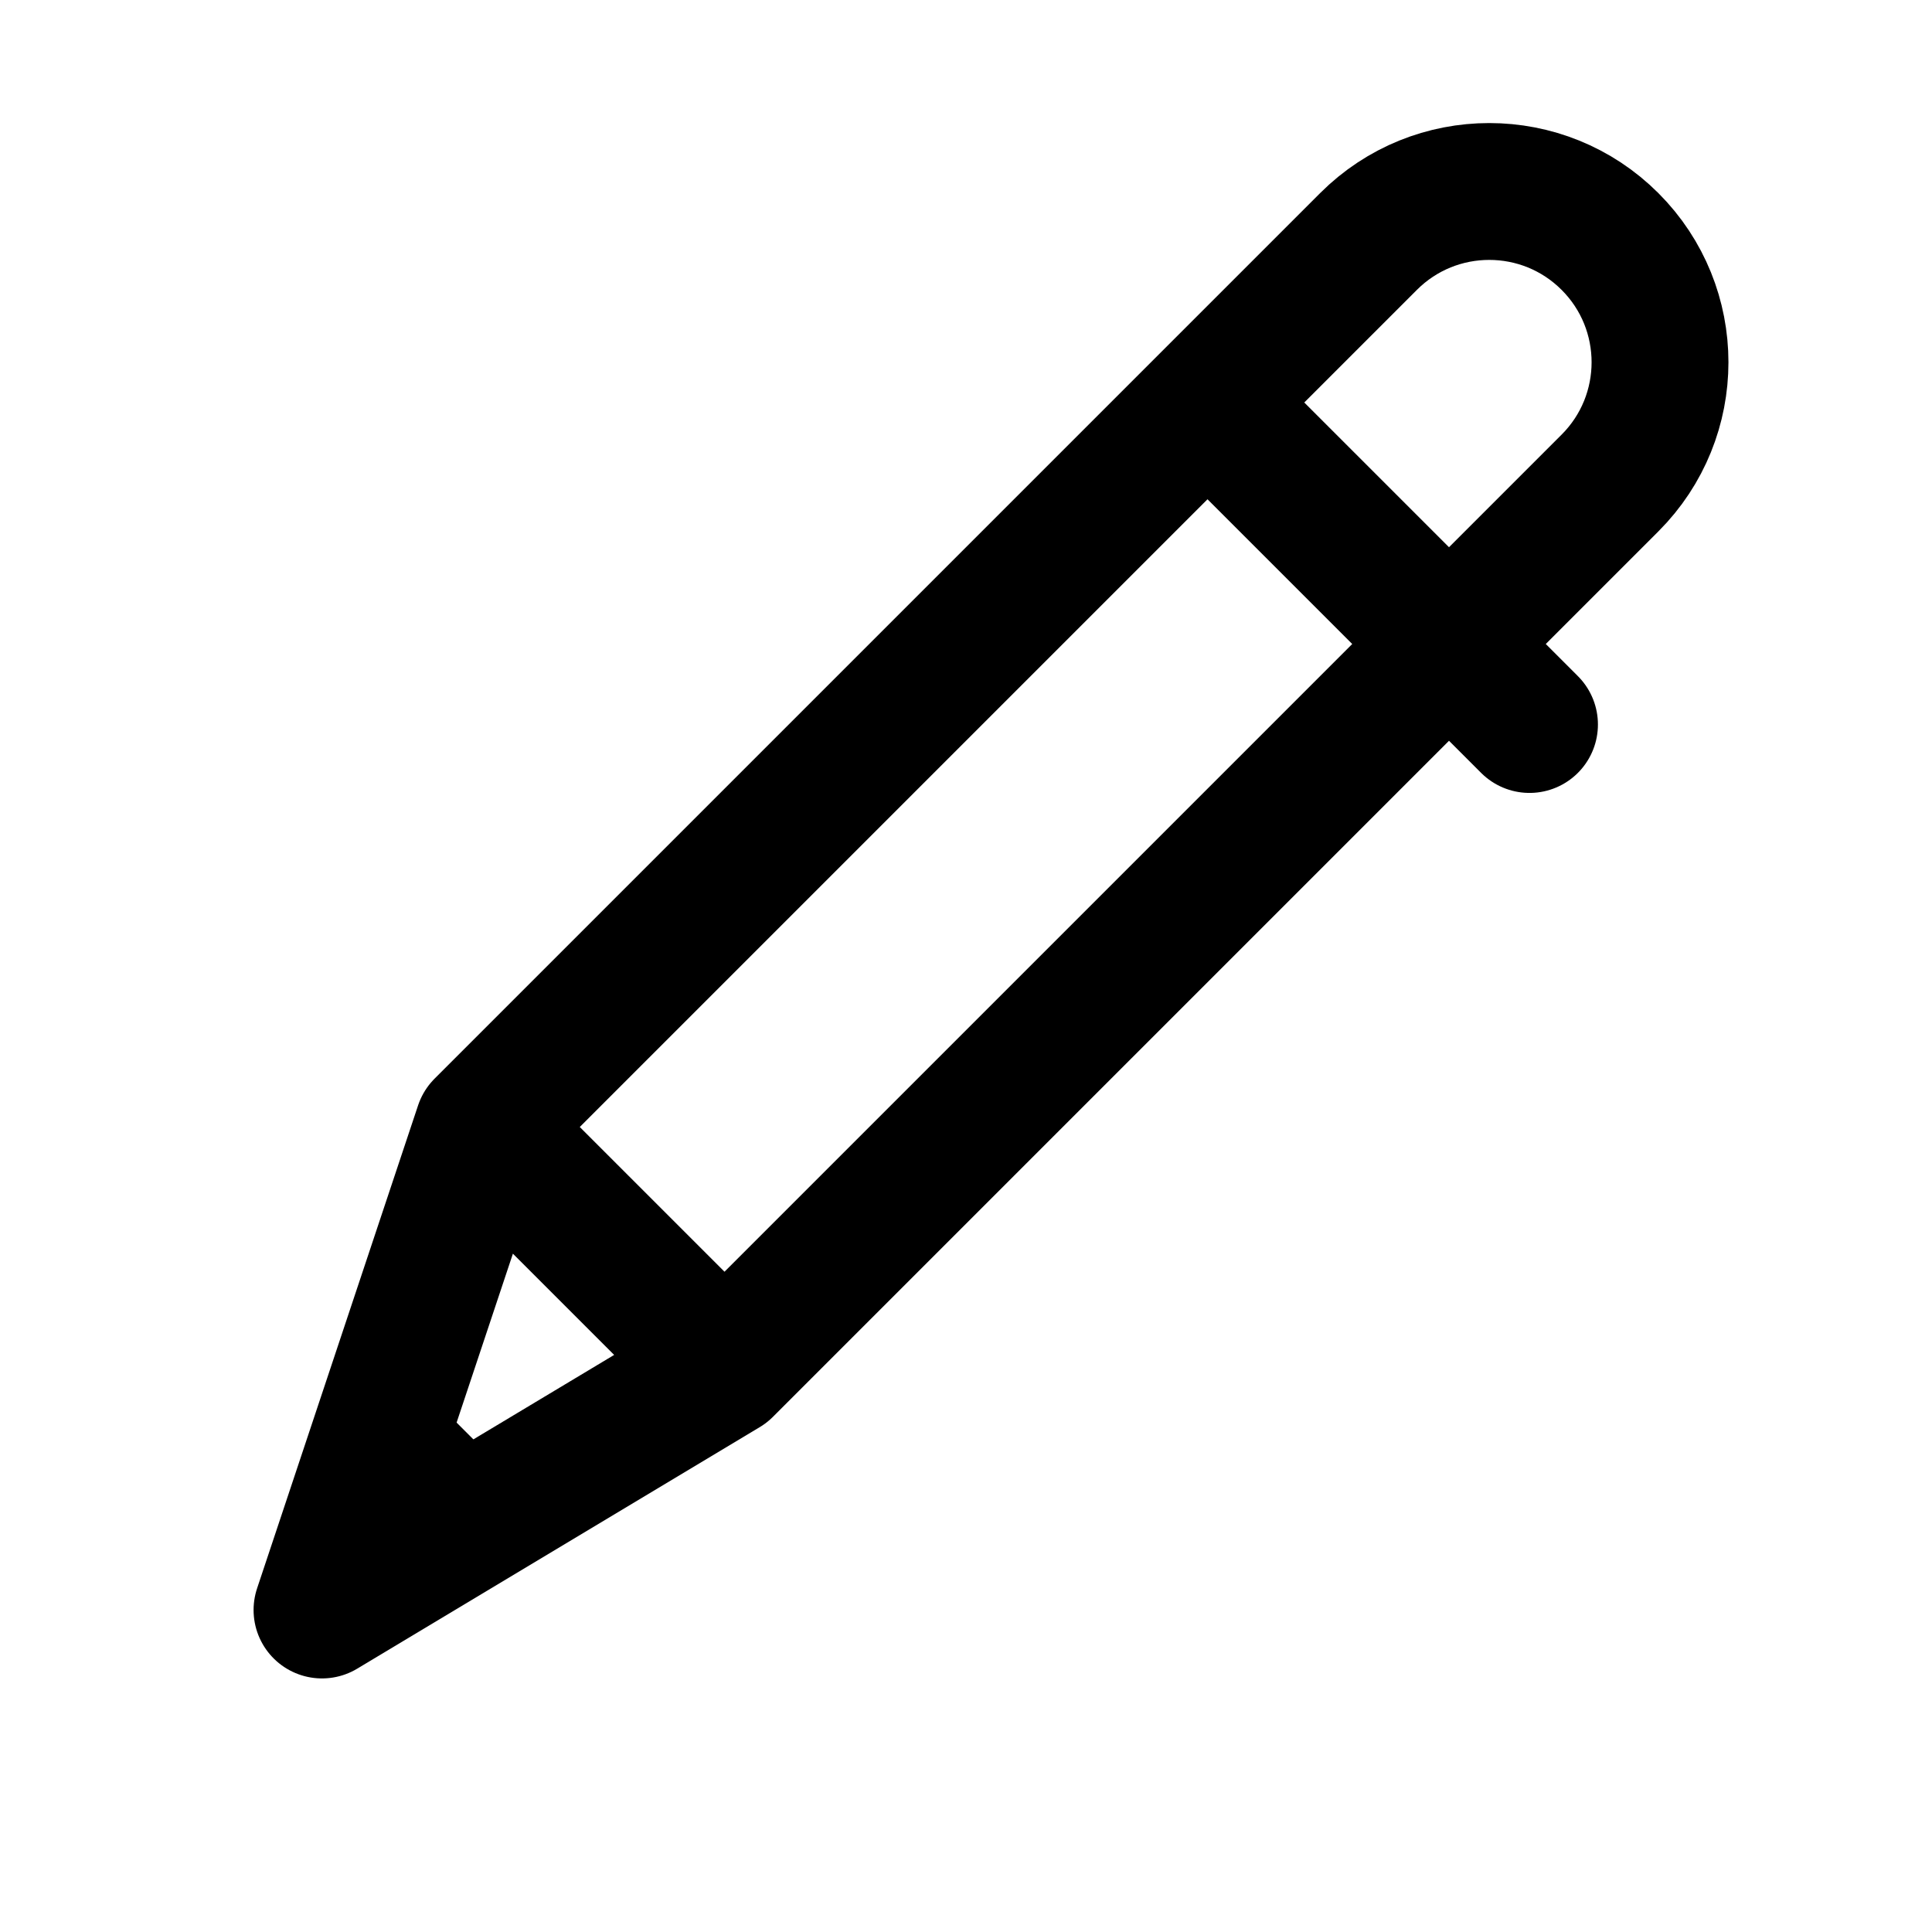
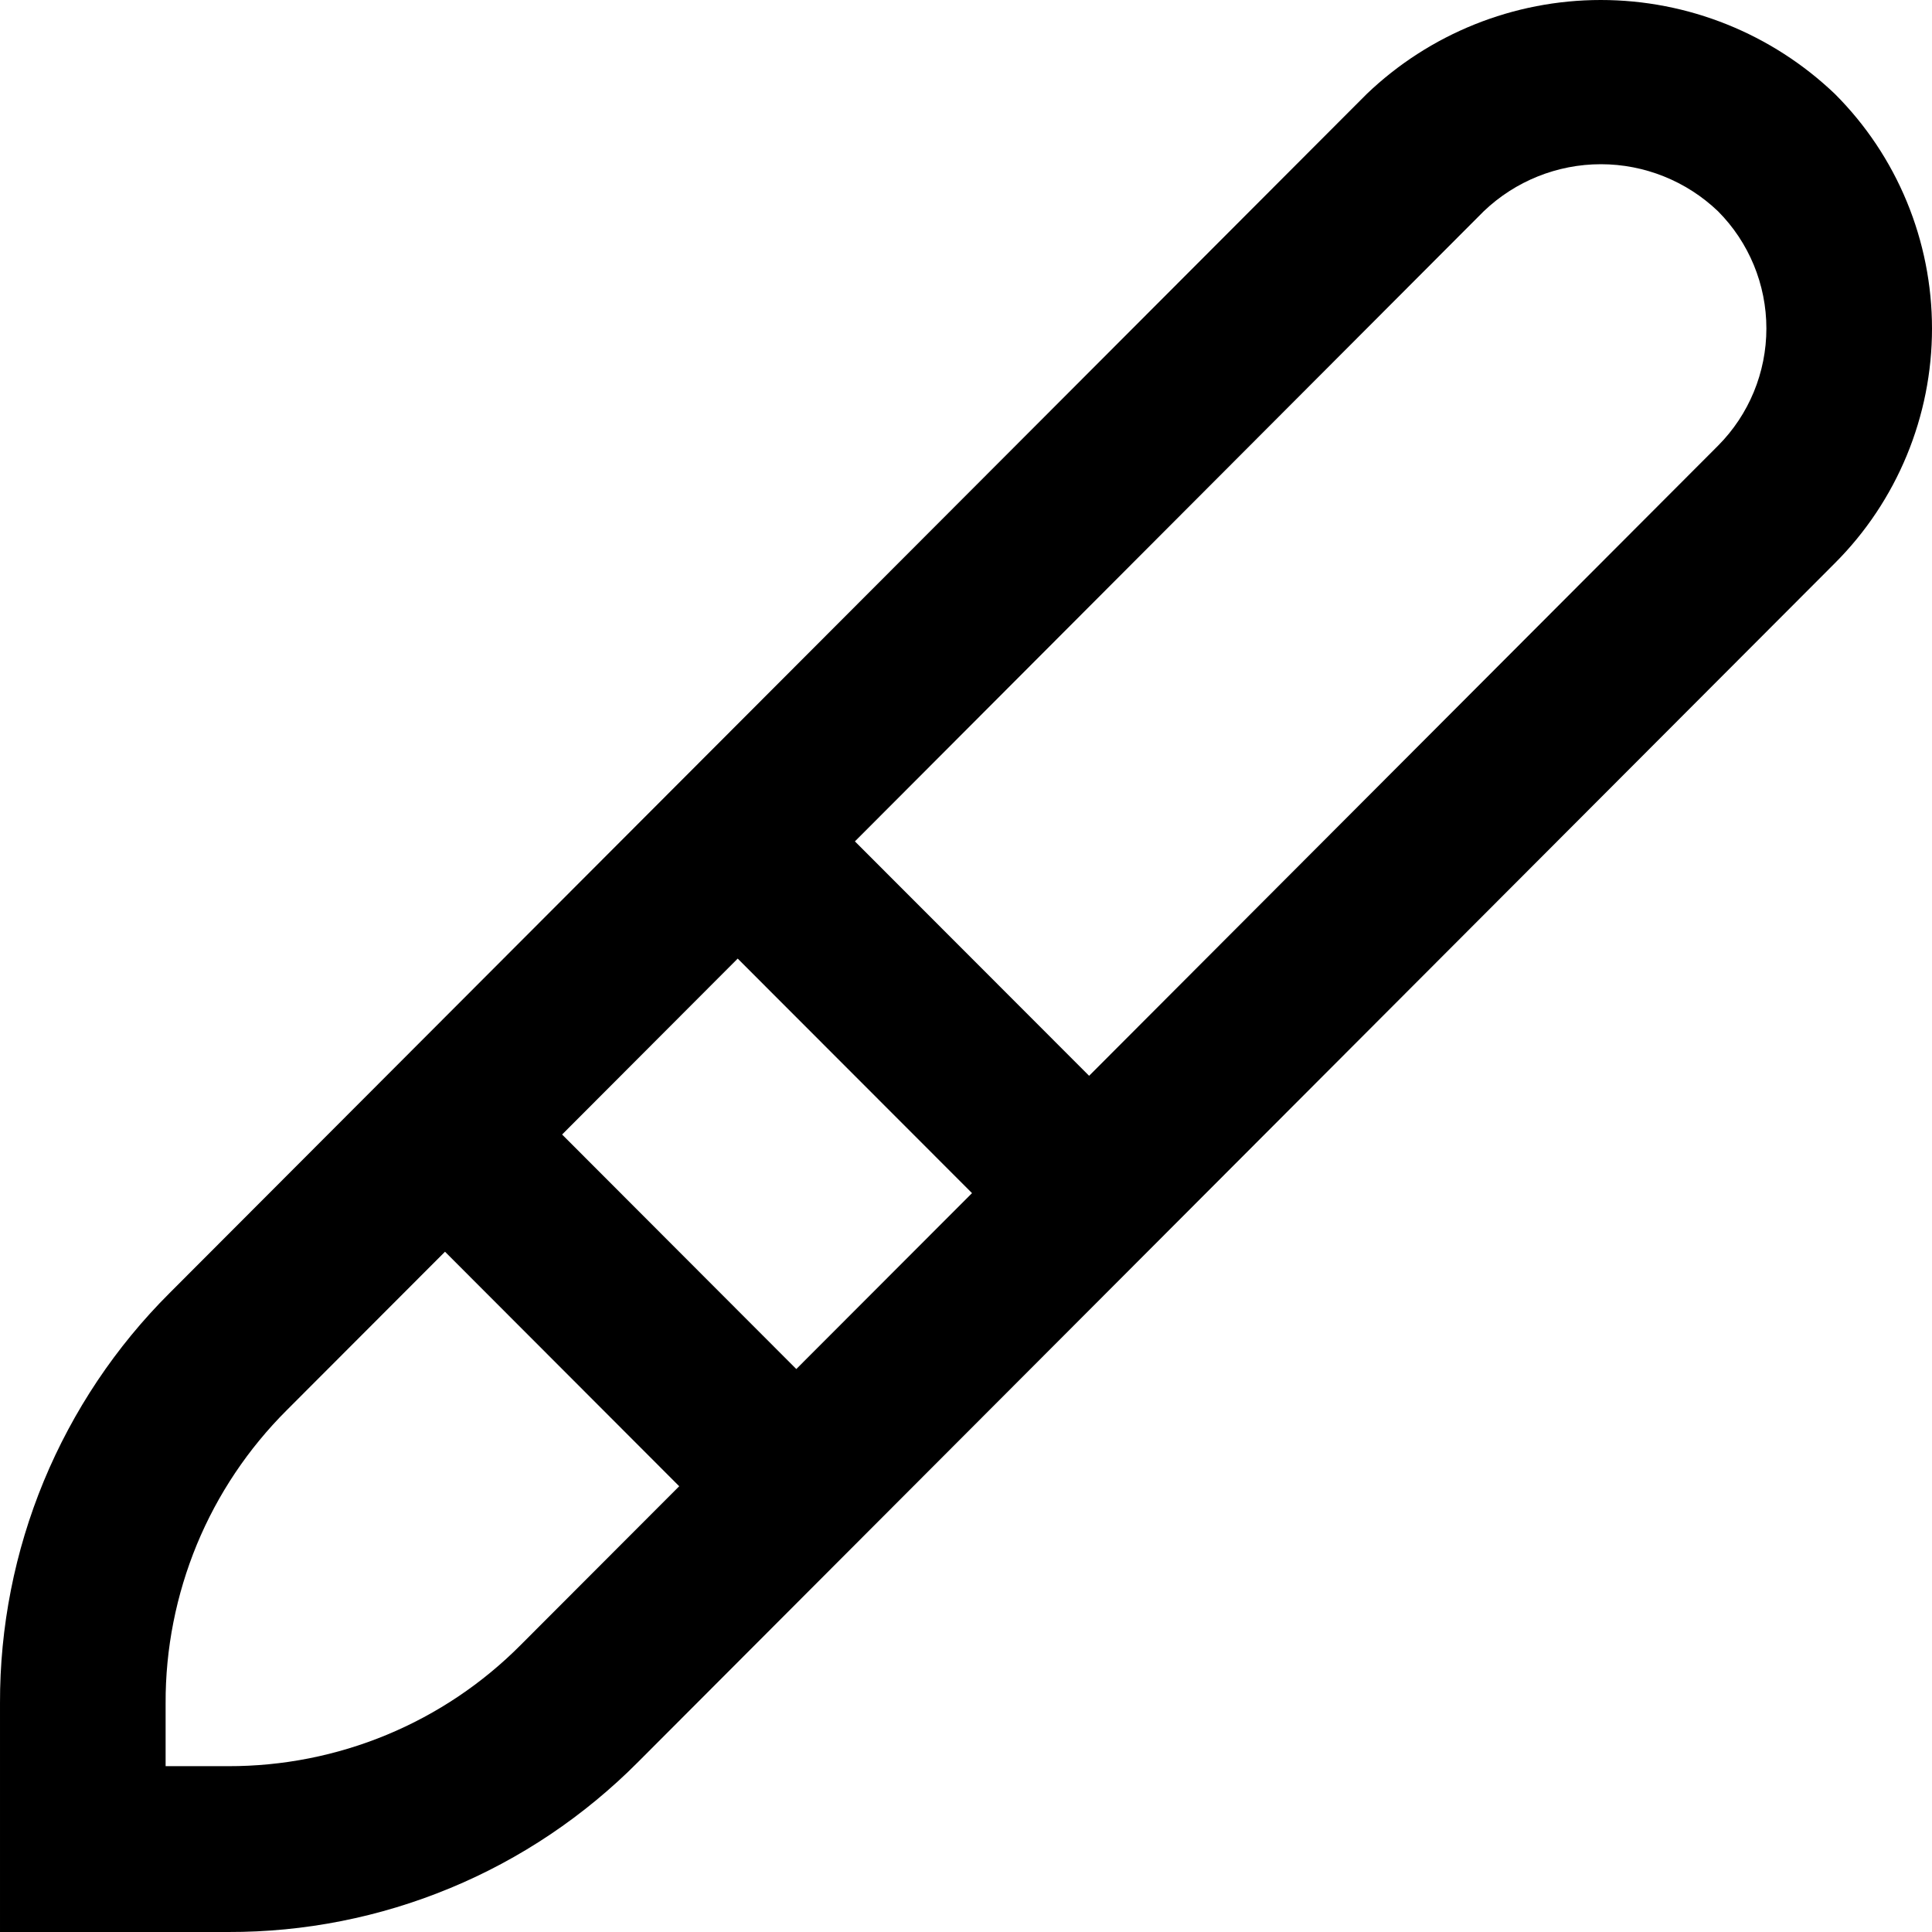
- <svg xmlns="http://www.w3.org/2000/svg" width="24" height="24" viewBox="0 0 24 24" fill="none" stroke="currentColor" stroke-width="1.7" stroke-linecap="round" stroke-linejoin="round">
-   <path d="M4 20l2-6L17 3a2 2 0 0 1 3 3L9 17l-5 3zM6 14l3 3M15 5l4 4" />
-   <path d="M4 20l1-3 2 2-3 1z" fill="currentColor" stroke="none" />
+ <svg xmlns="http://www.w3.org/2000/svg" width="18" height="18" viewBox="0 0 18 18" fill="none">
+   <path d="M17.096 0.876C16.508 0.314 15.727 0 14.914 0C14.102 0 13.32 0.314 12.733 0.876L1.581 12.046C1.078 12.547 0.68 13.143 0.408 13.799C0.137 14.455 -0.002 15.159 2.12382e-05 15.87V18H2.126C2.836 18.002 3.538 17.863 4.194 17.591C4.849 17.32 5.444 16.92 5.945 16.416L17.096 5.246C17.383 4.959 17.61 4.618 17.765 4.243C17.92 3.868 18 3.467 18 3.061C18 2.655 17.92 2.253 17.765 1.878C17.61 1.503 17.383 1.163 17.096 0.876ZM6.873 8.931L9.056 11.116L7.419 12.755L5.237 10.57L6.873 8.931ZM4.853 15.324C4.496 15.684 4.071 15.969 3.603 16.163C3.135 16.357 2.633 16.456 2.126 16.455H1.543V15.869C1.541 15.361 1.641 14.859 1.834 14.39C2.028 13.921 2.313 13.496 2.672 13.138L4.146 11.662L6.328 13.847L4.853 15.324ZM16.006 4.153L10.147 10.023L7.965 7.839L13.824 1.968C14.118 1.687 14.509 1.53 14.915 1.53C15.321 1.53 15.712 1.687 16.006 1.968C16.295 2.258 16.457 2.651 16.457 3.06C16.457 3.47 16.295 3.863 16.006 4.153Z" fill="currentColor" />
</svg>
